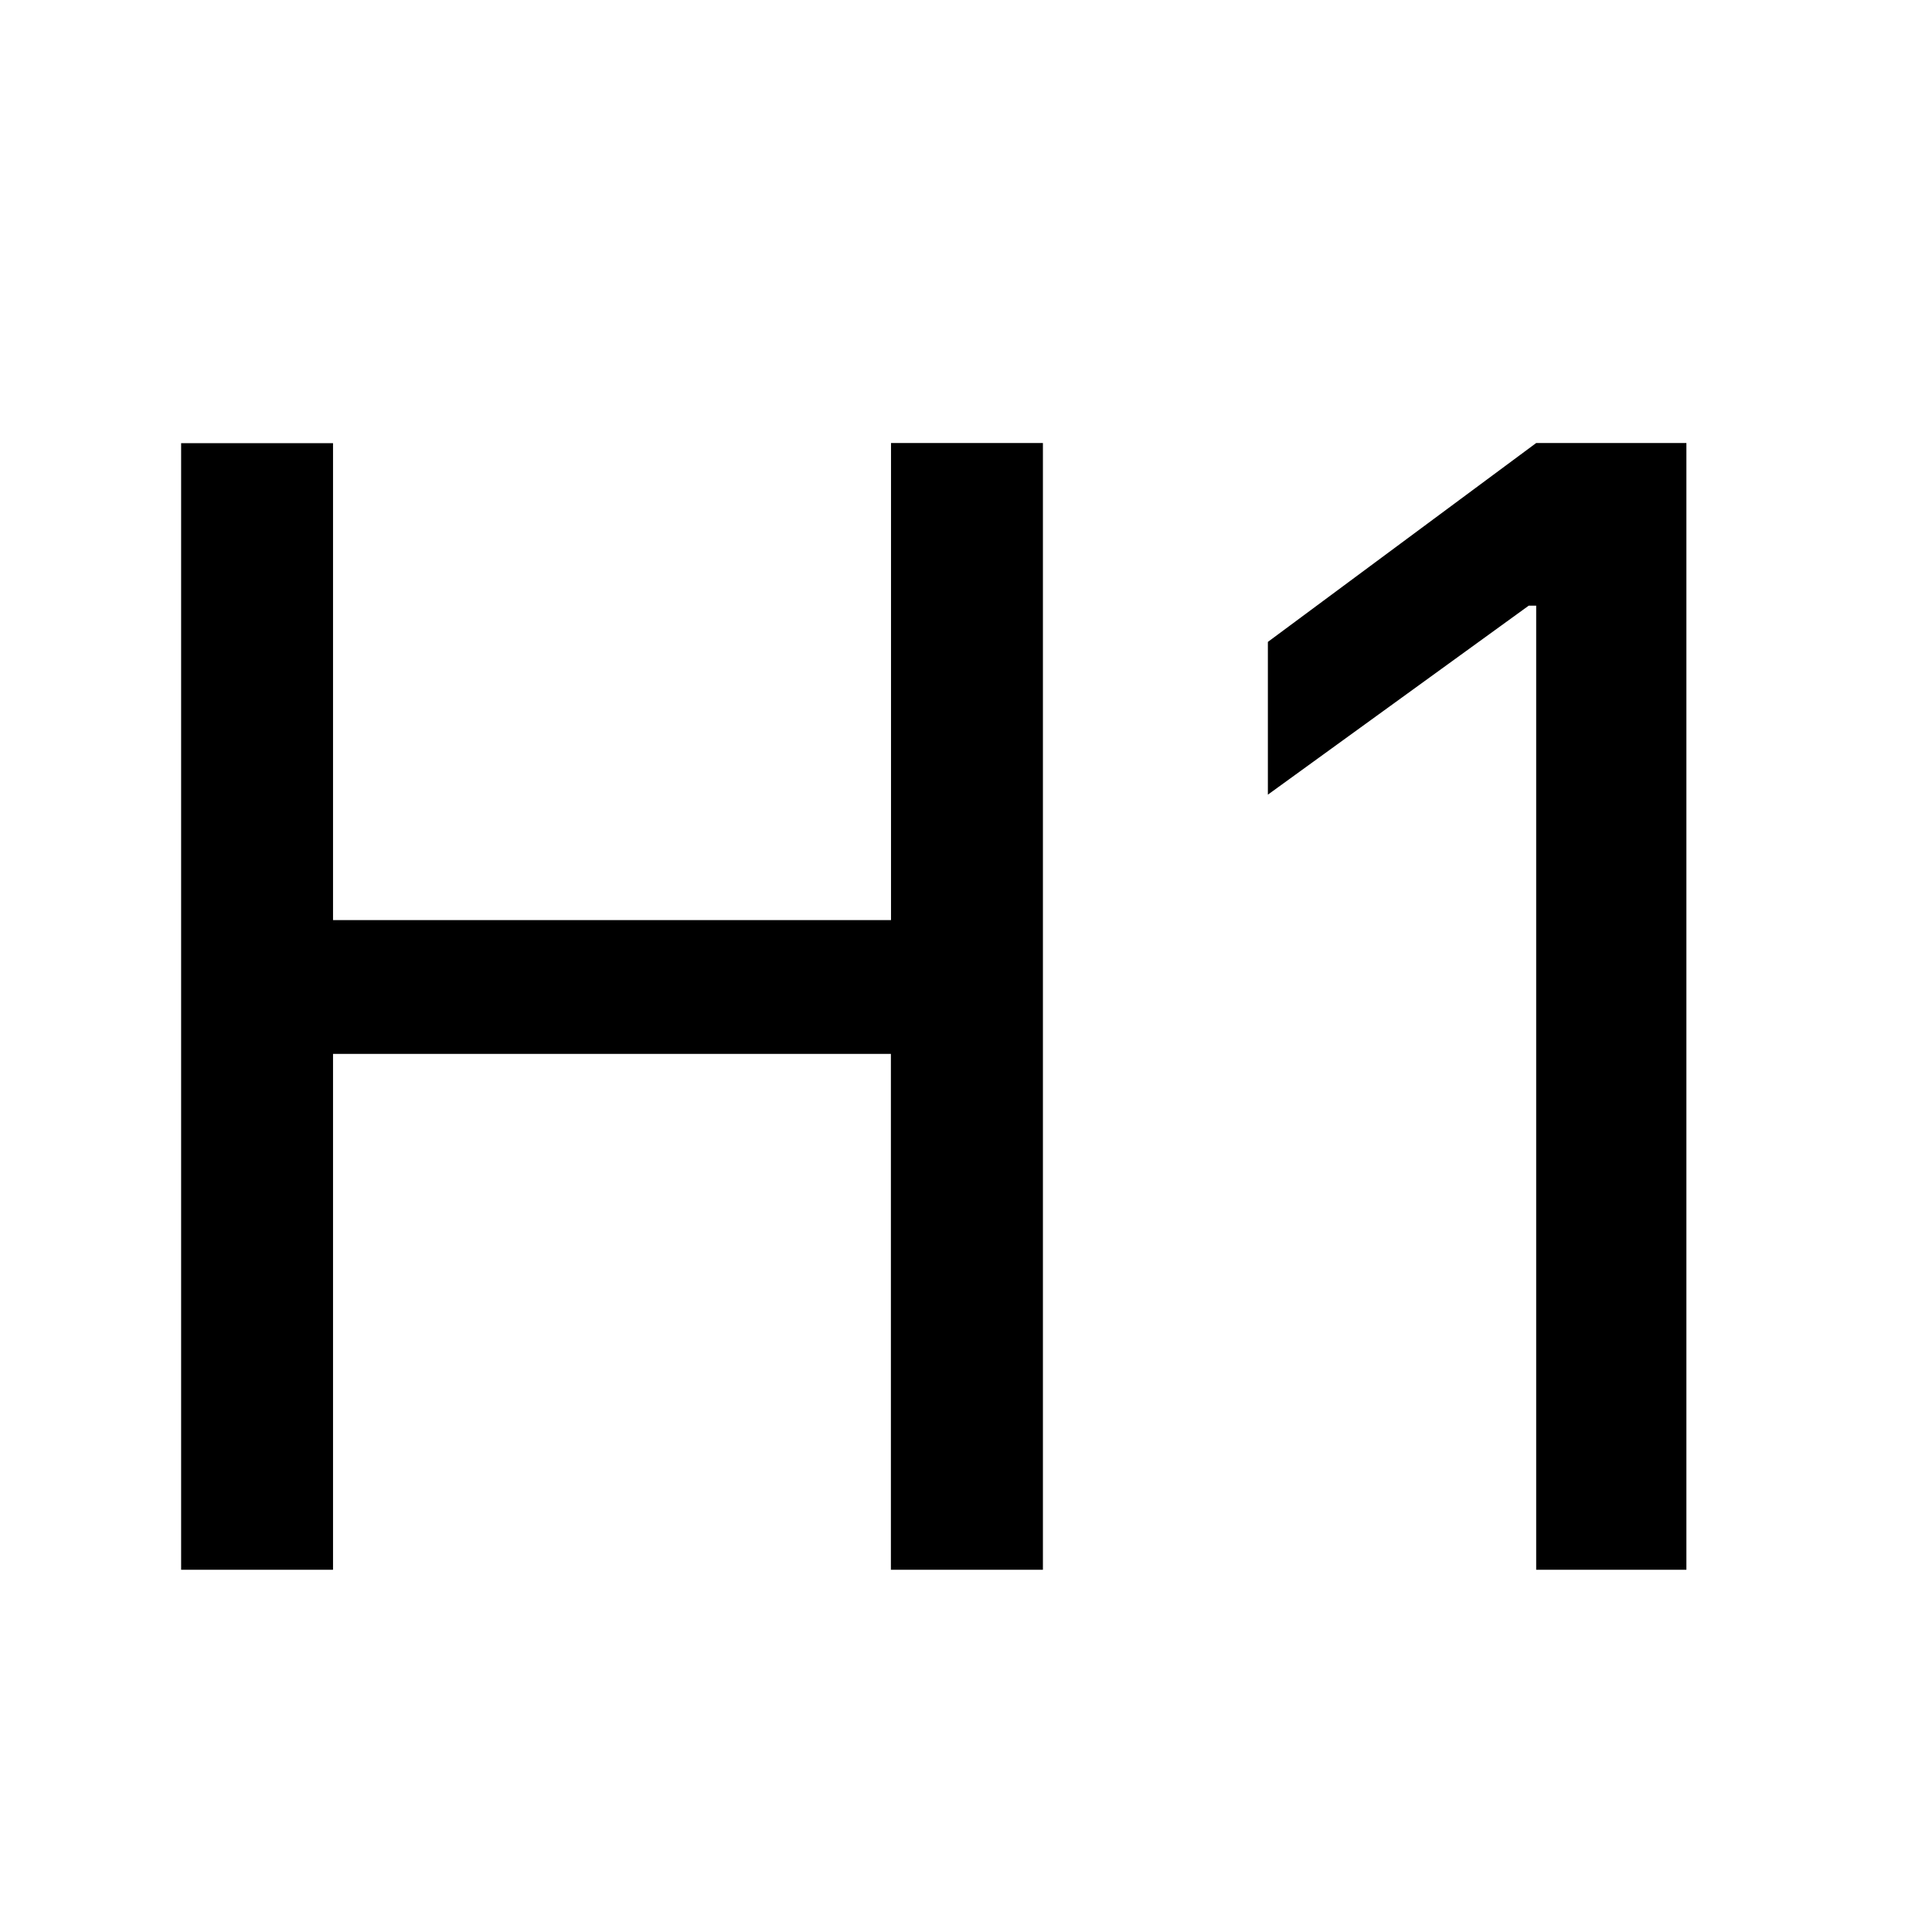
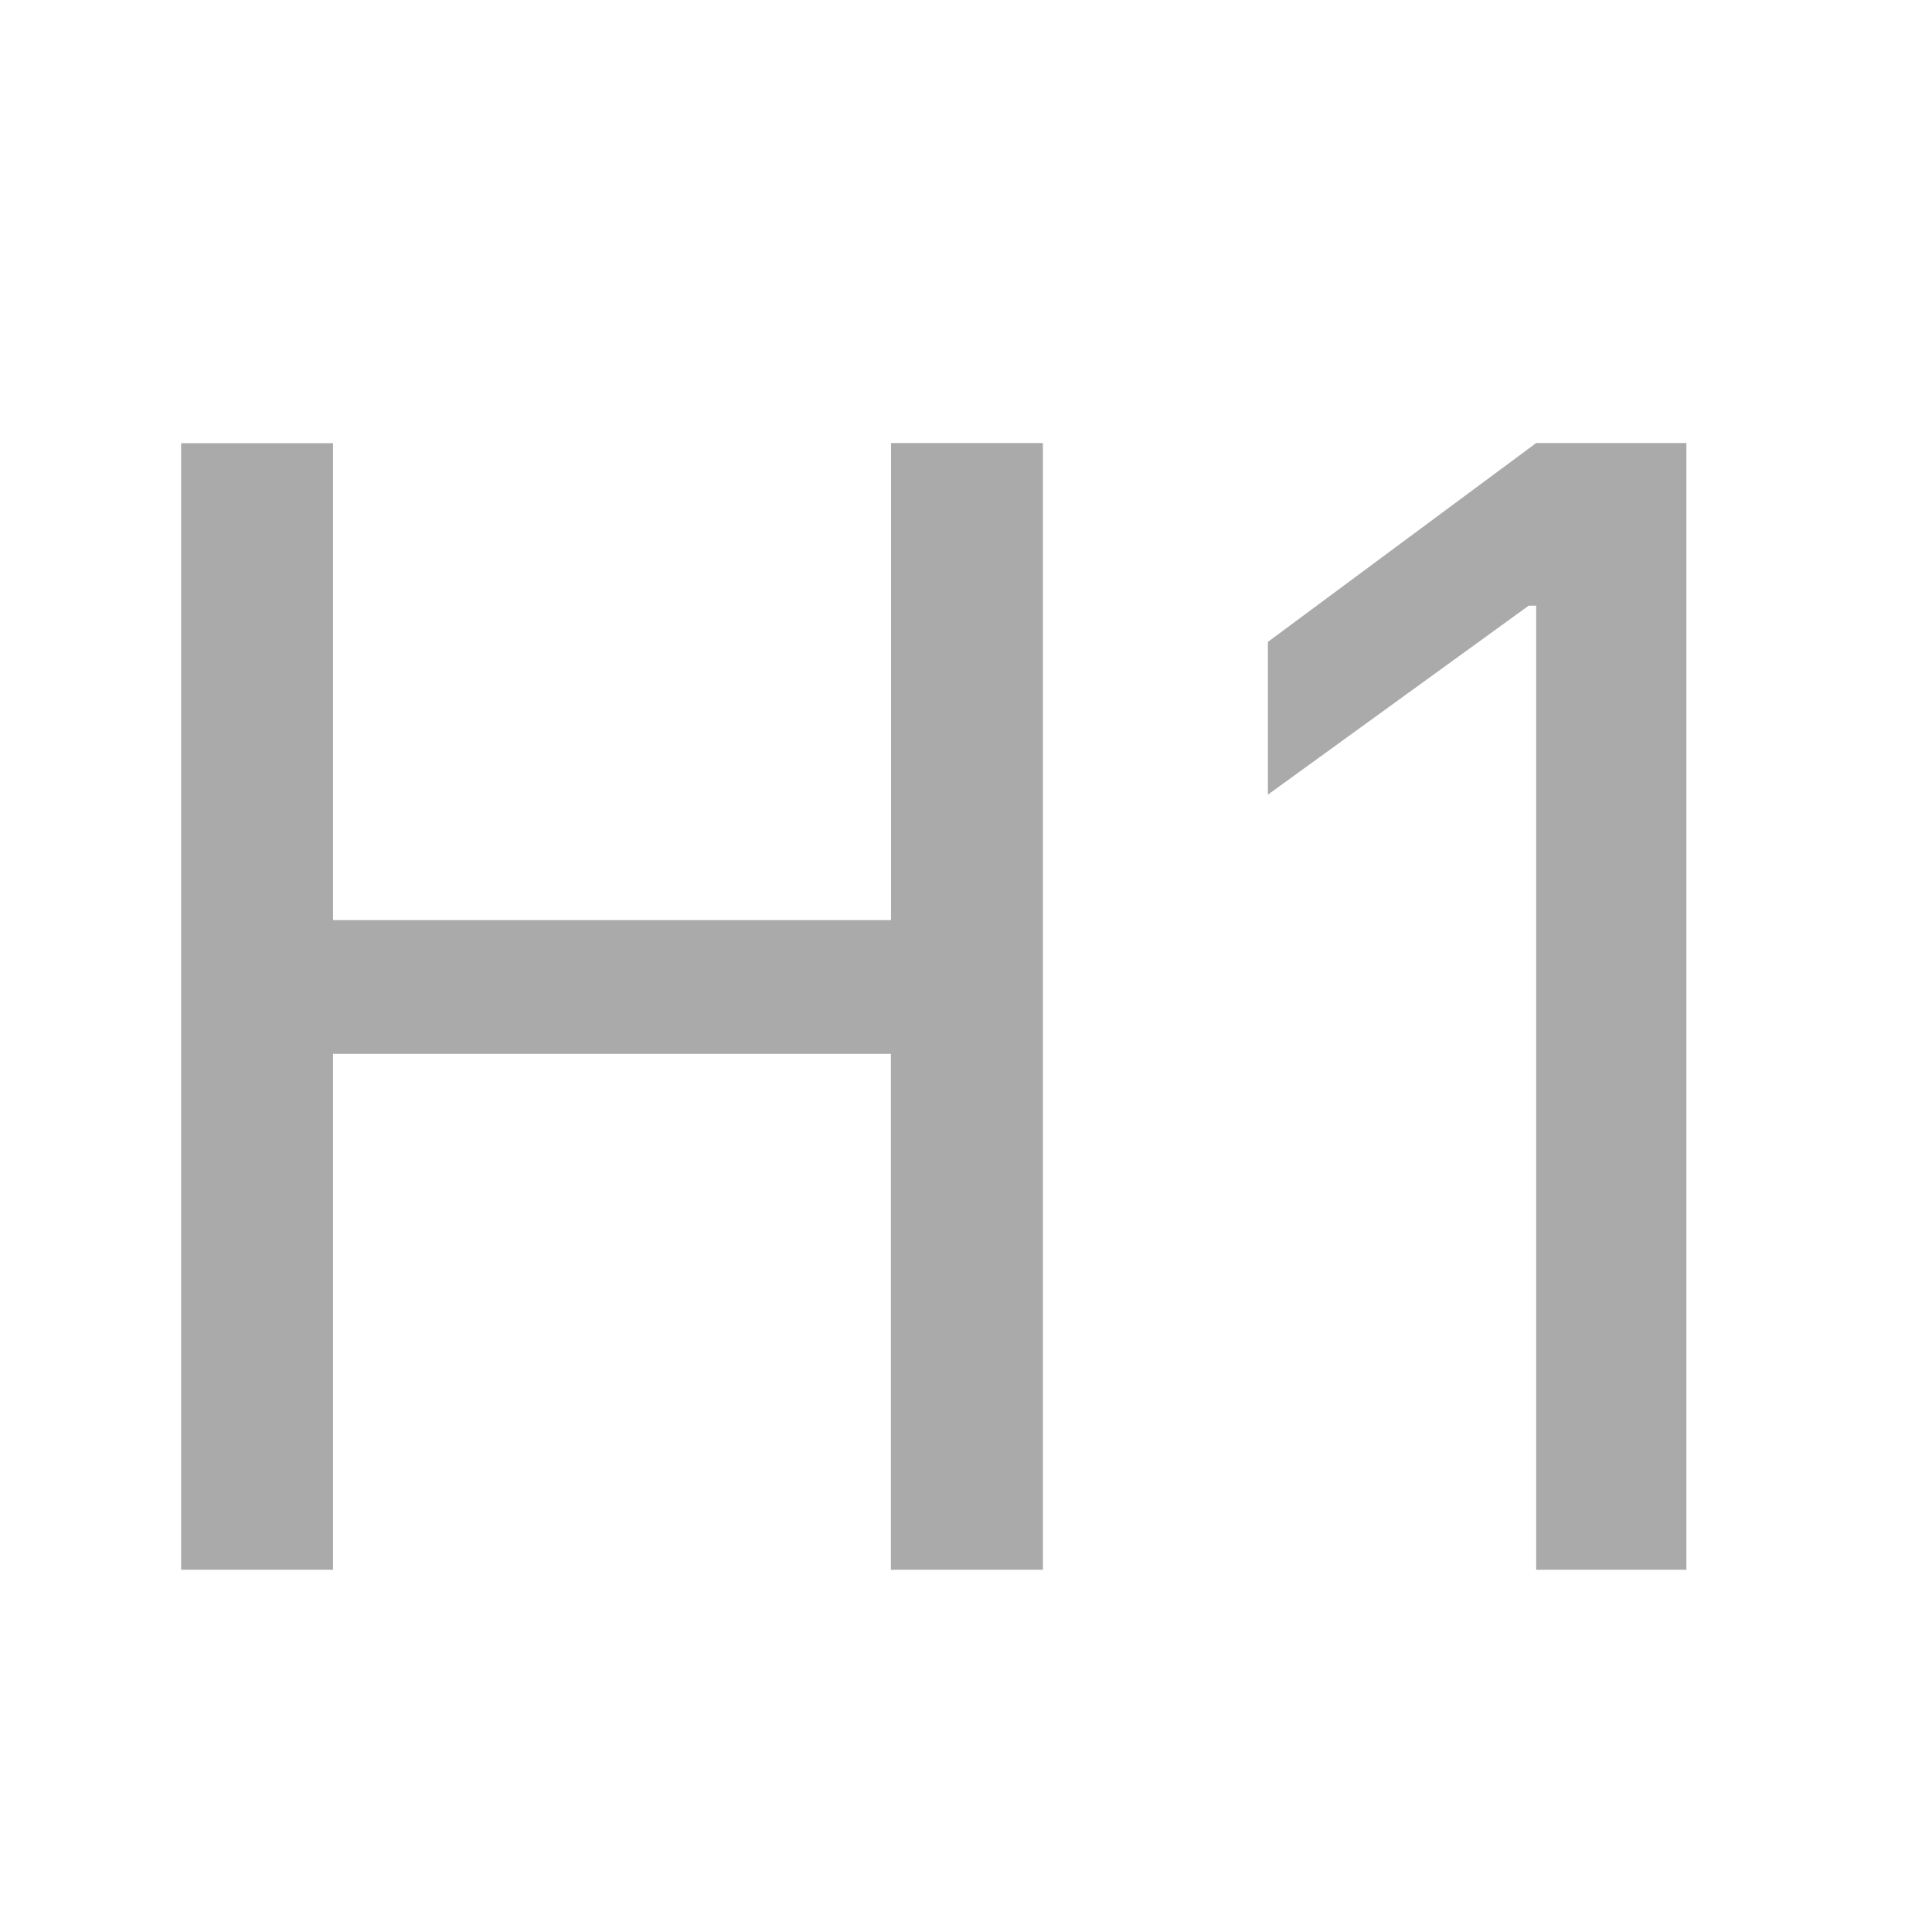
- <svg xmlns="http://www.w3.org/2000/svg" width="16" height="16" fill="currentColor" class="bi bi-type-h1" viewBox="0 0 16 16">
+ <svg xmlns="http://www.w3.org/2000/svg" width="16" height="16" fill="#aaa" class="bi bi-type-h1" viewBox="0 0 16 16">
  <path d="M8.637 13V3.669H7.379V7.62H2.758V3.67H1.5V13h1.258V8.728h4.62V13h1.259zm5.329 0V3.669h-1.244L10.5 5.316v1.265l2.16-1.565h.062V13h1.244z" />
</svg>
